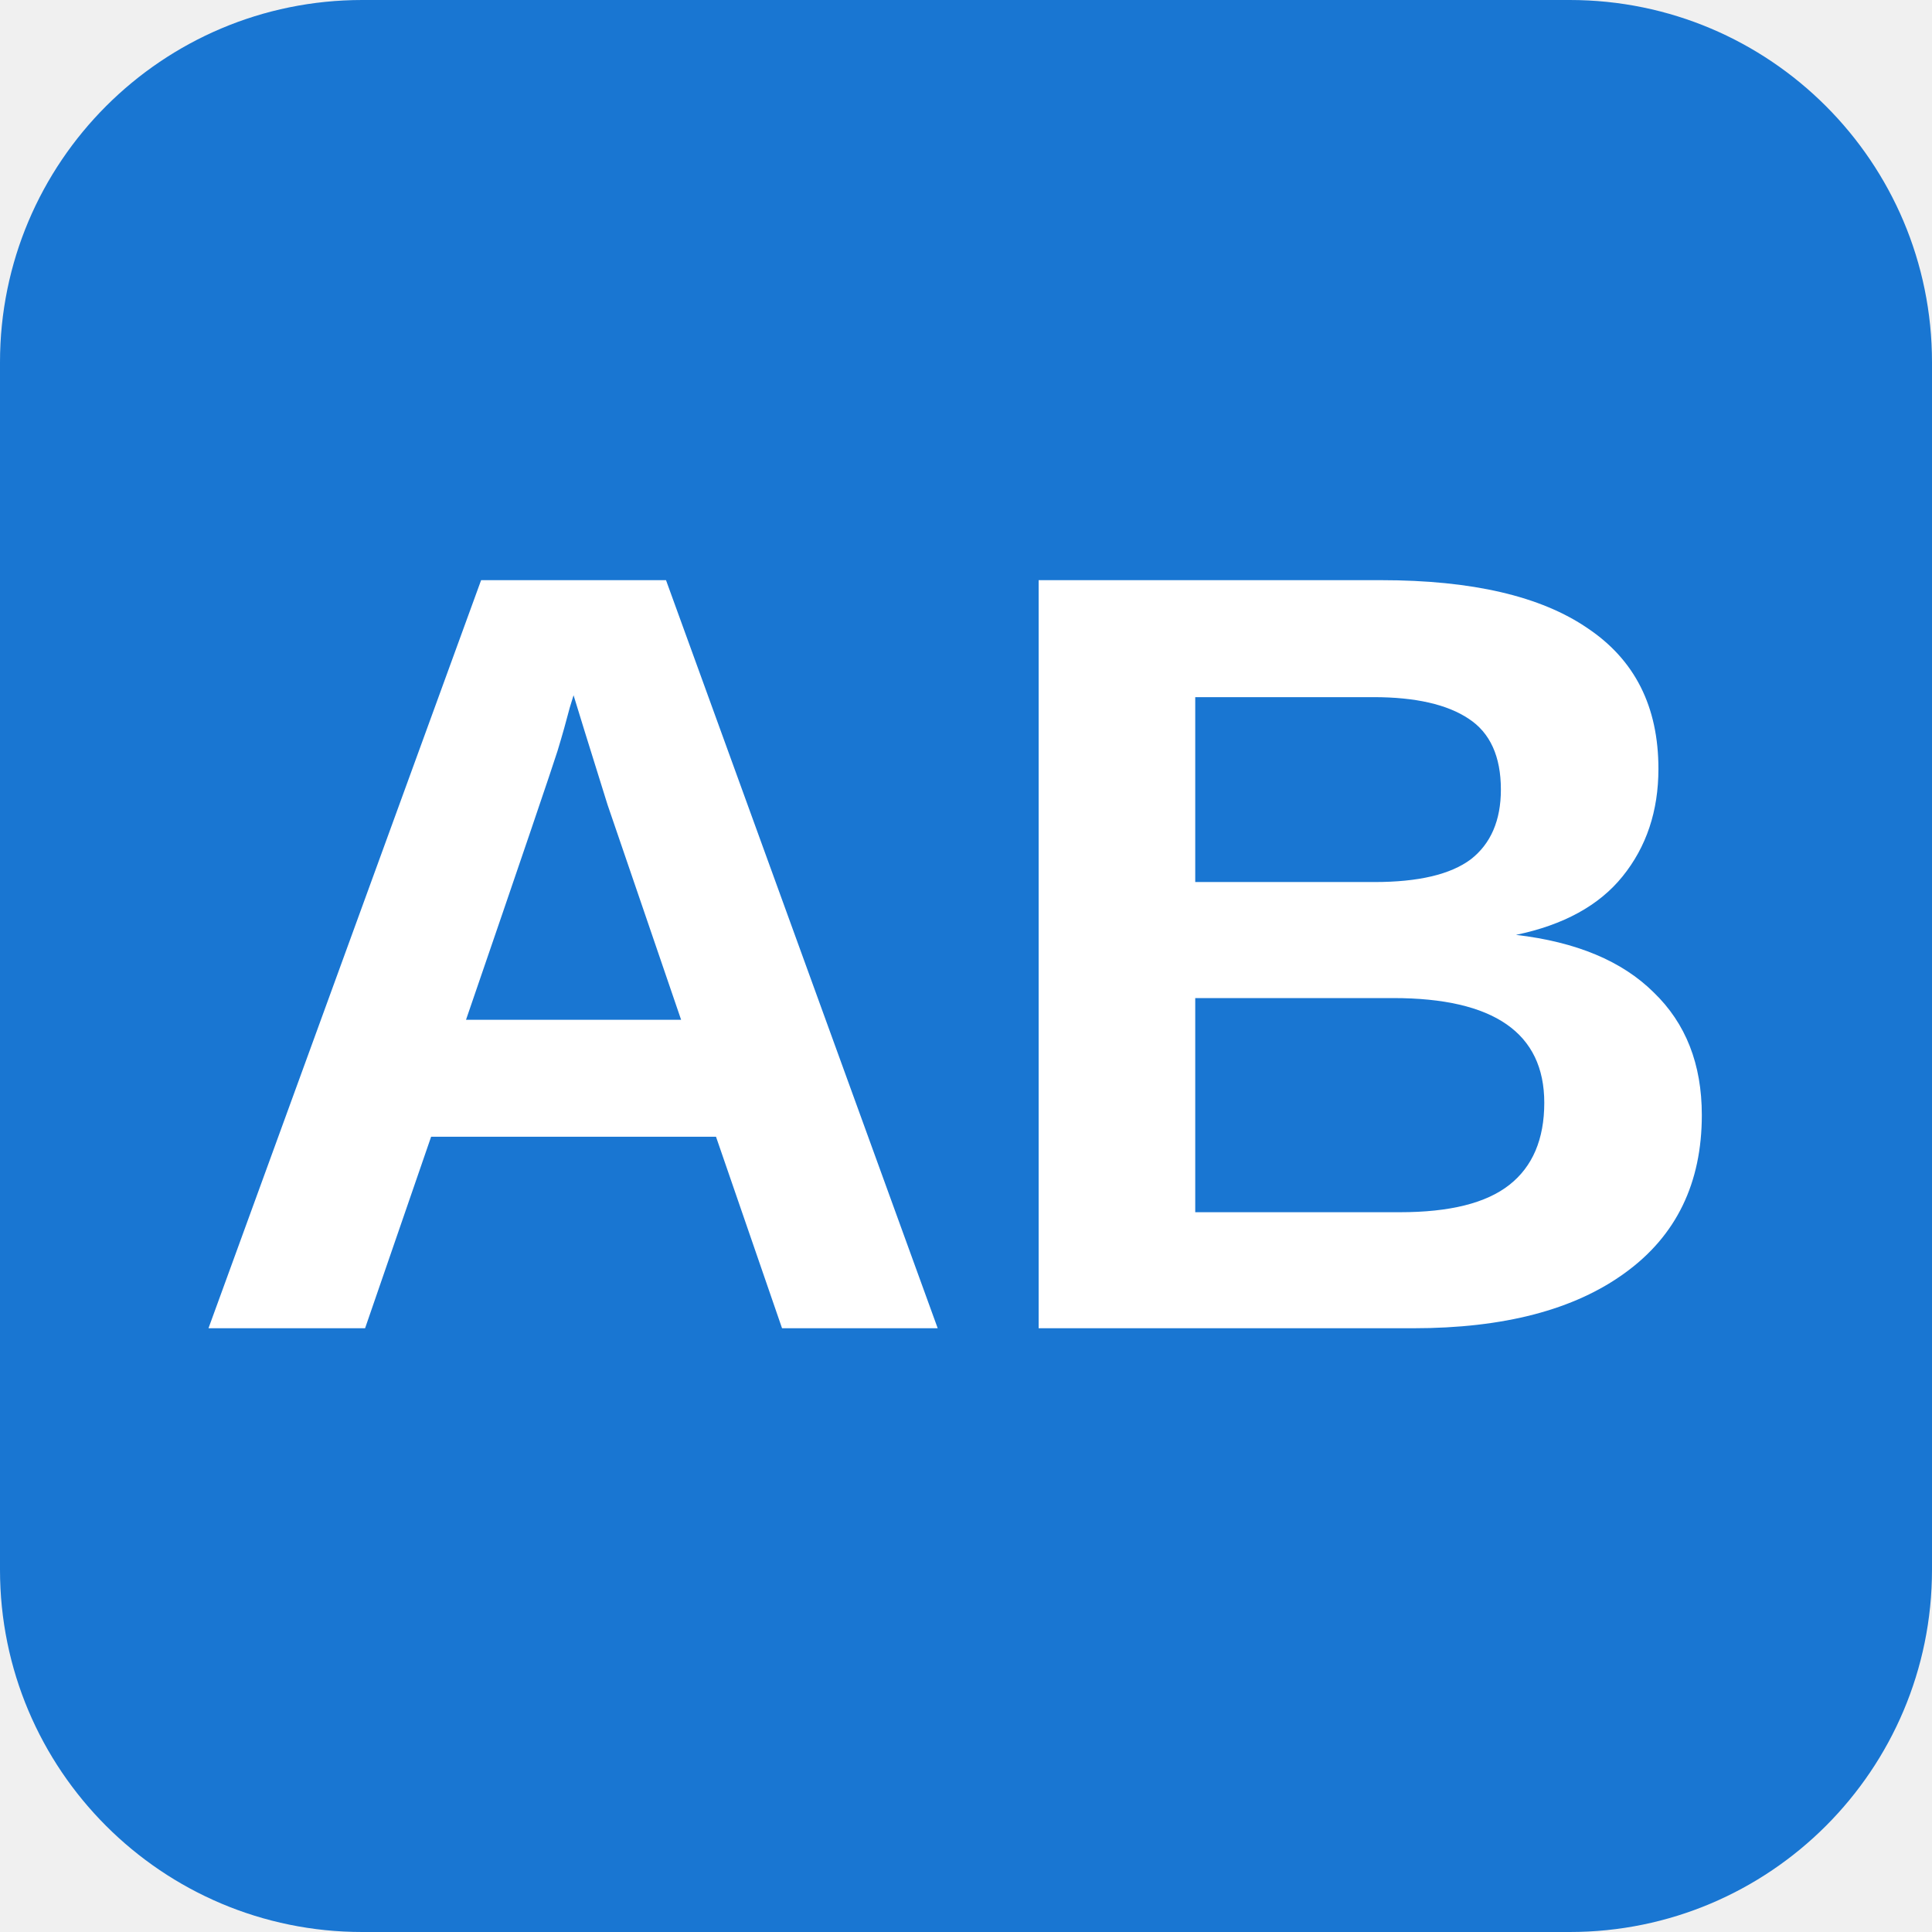
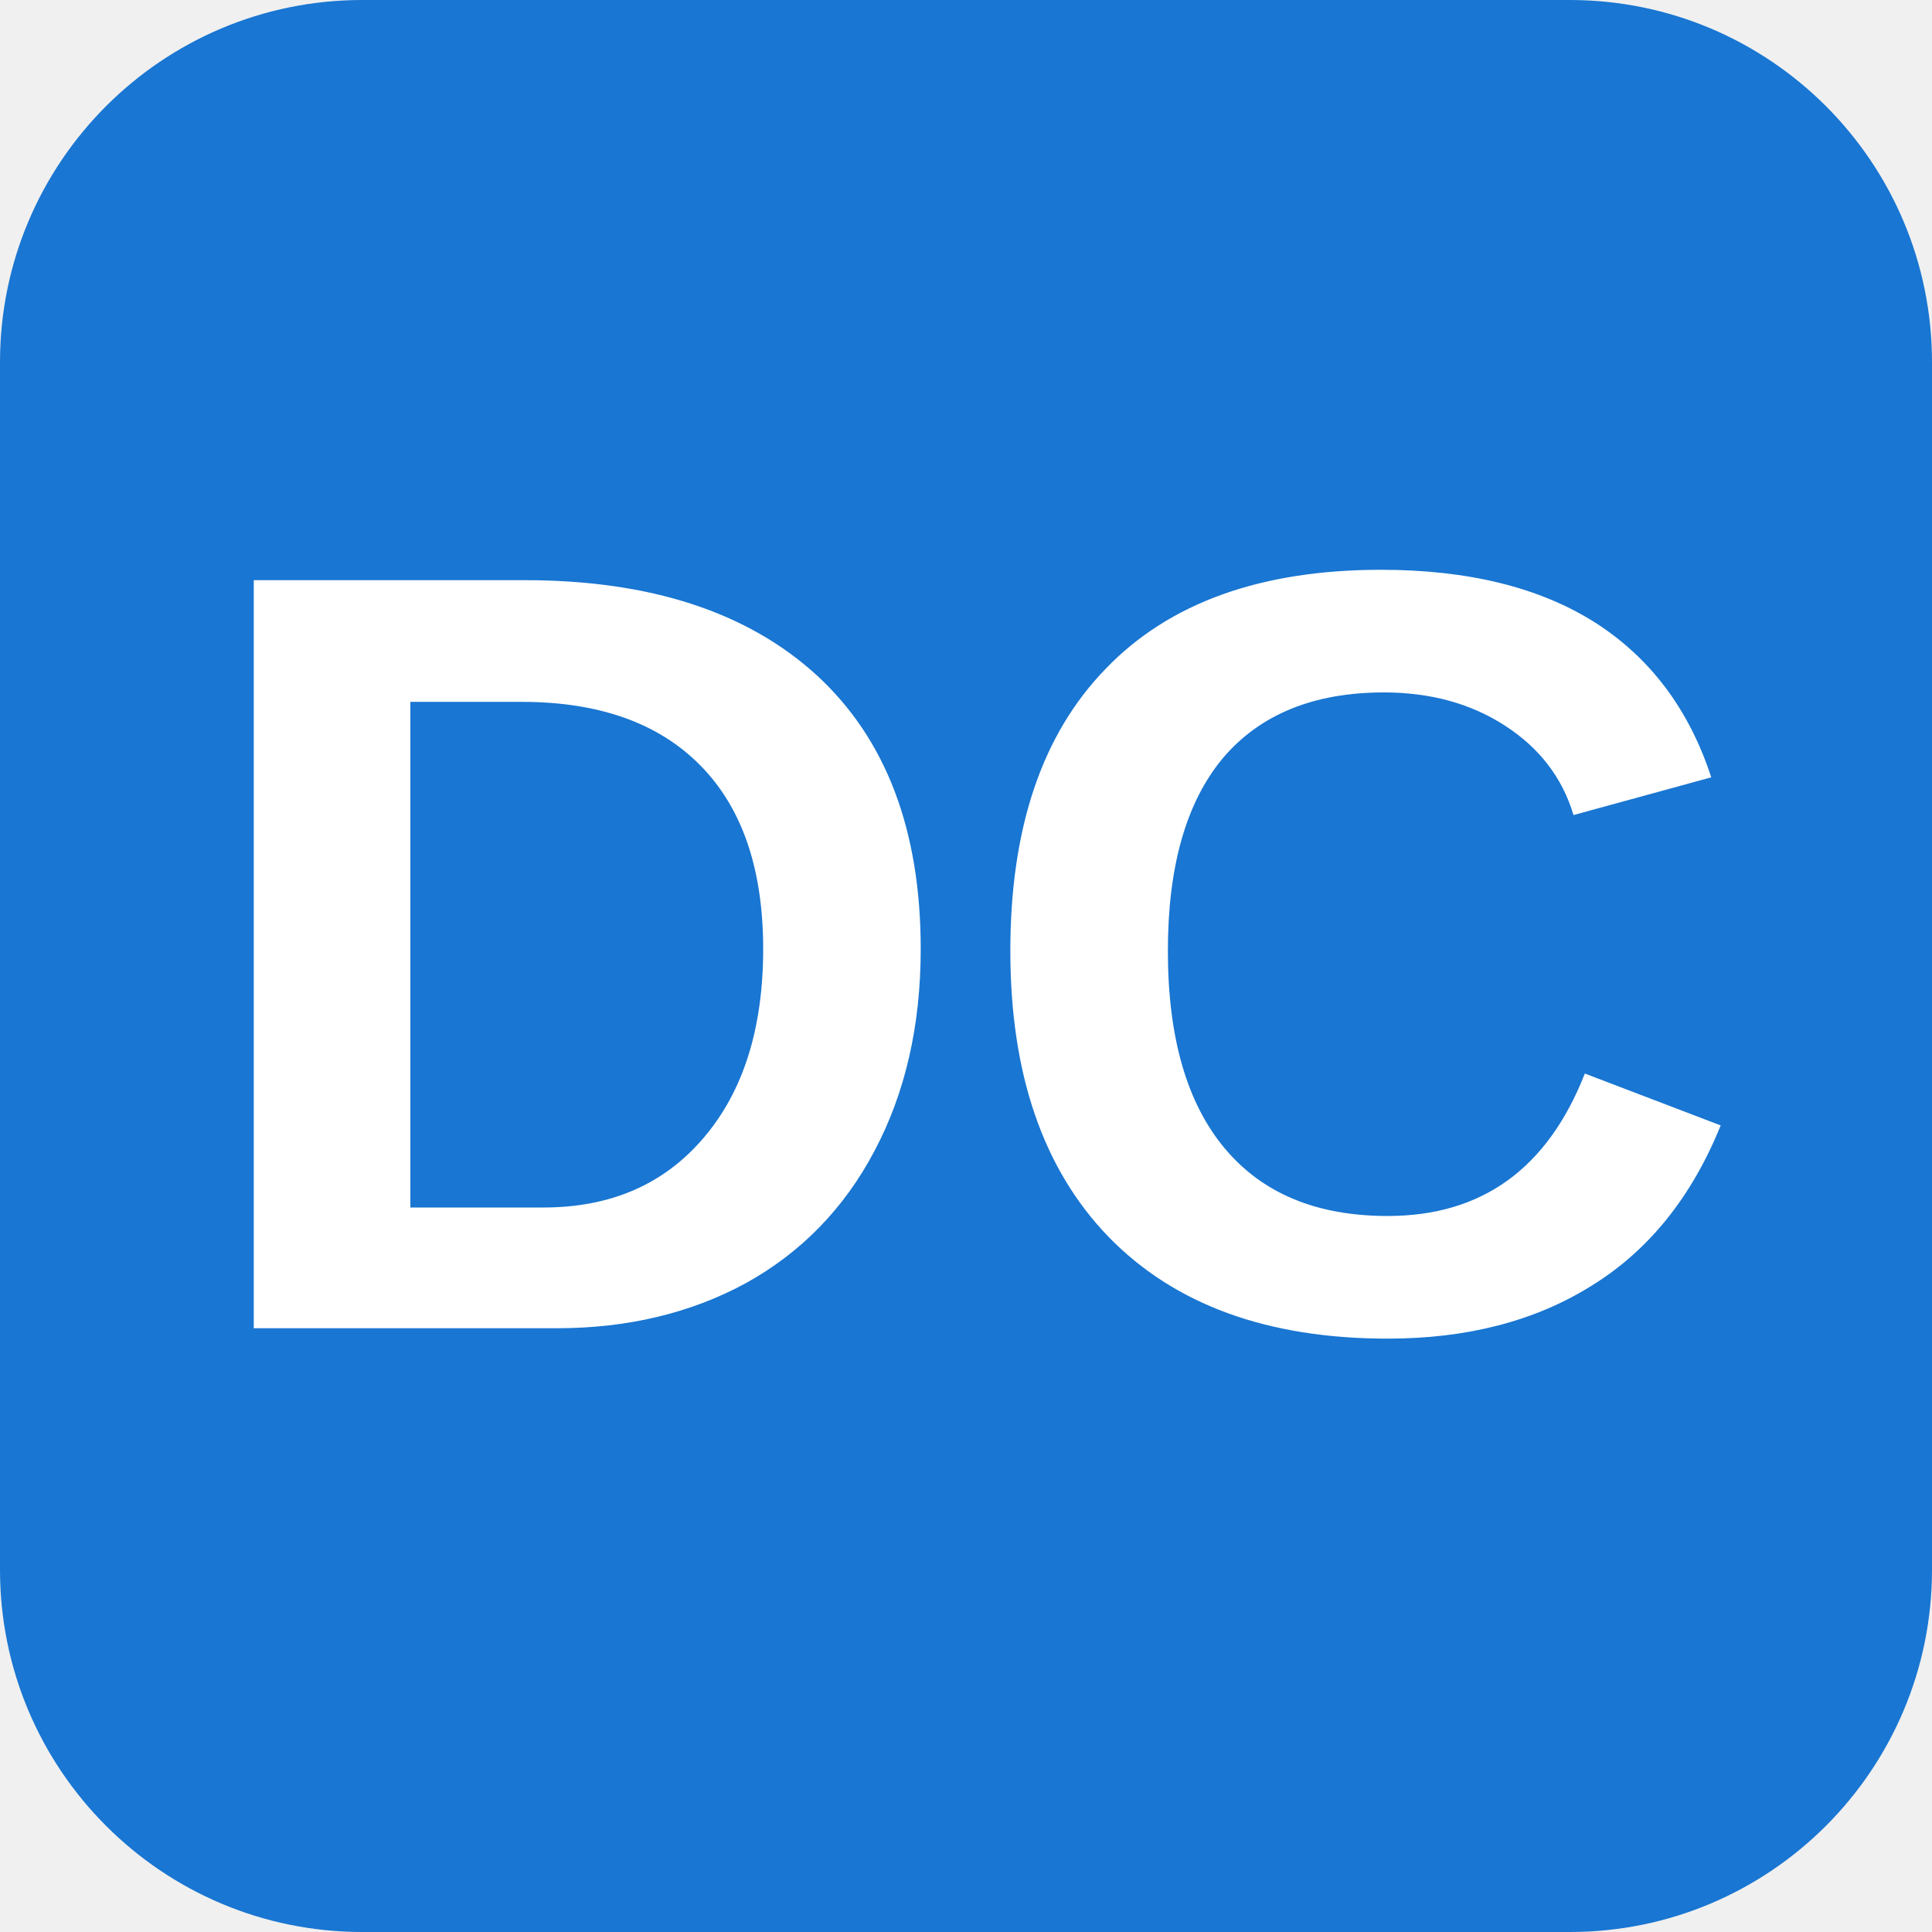
<svg xmlns="http://www.w3.org/2000/svg" width="32" height="32" viewBox="0 0 32 32" fill="none">
  <rect width="32" height="32" rx="6" fill="#1976d2" />
-   <text x="16" y="22" font-family="Arial, sans-serif" font-size="18" font-weight="bold" text-anchor="middle" fill="white">AB</text>
+   <text x="16" y="22" font-family="Arial, sans-serif" font-size="18" font-weight="bold" text-anchor="middle" fill="white">DC</text>
</svg>
